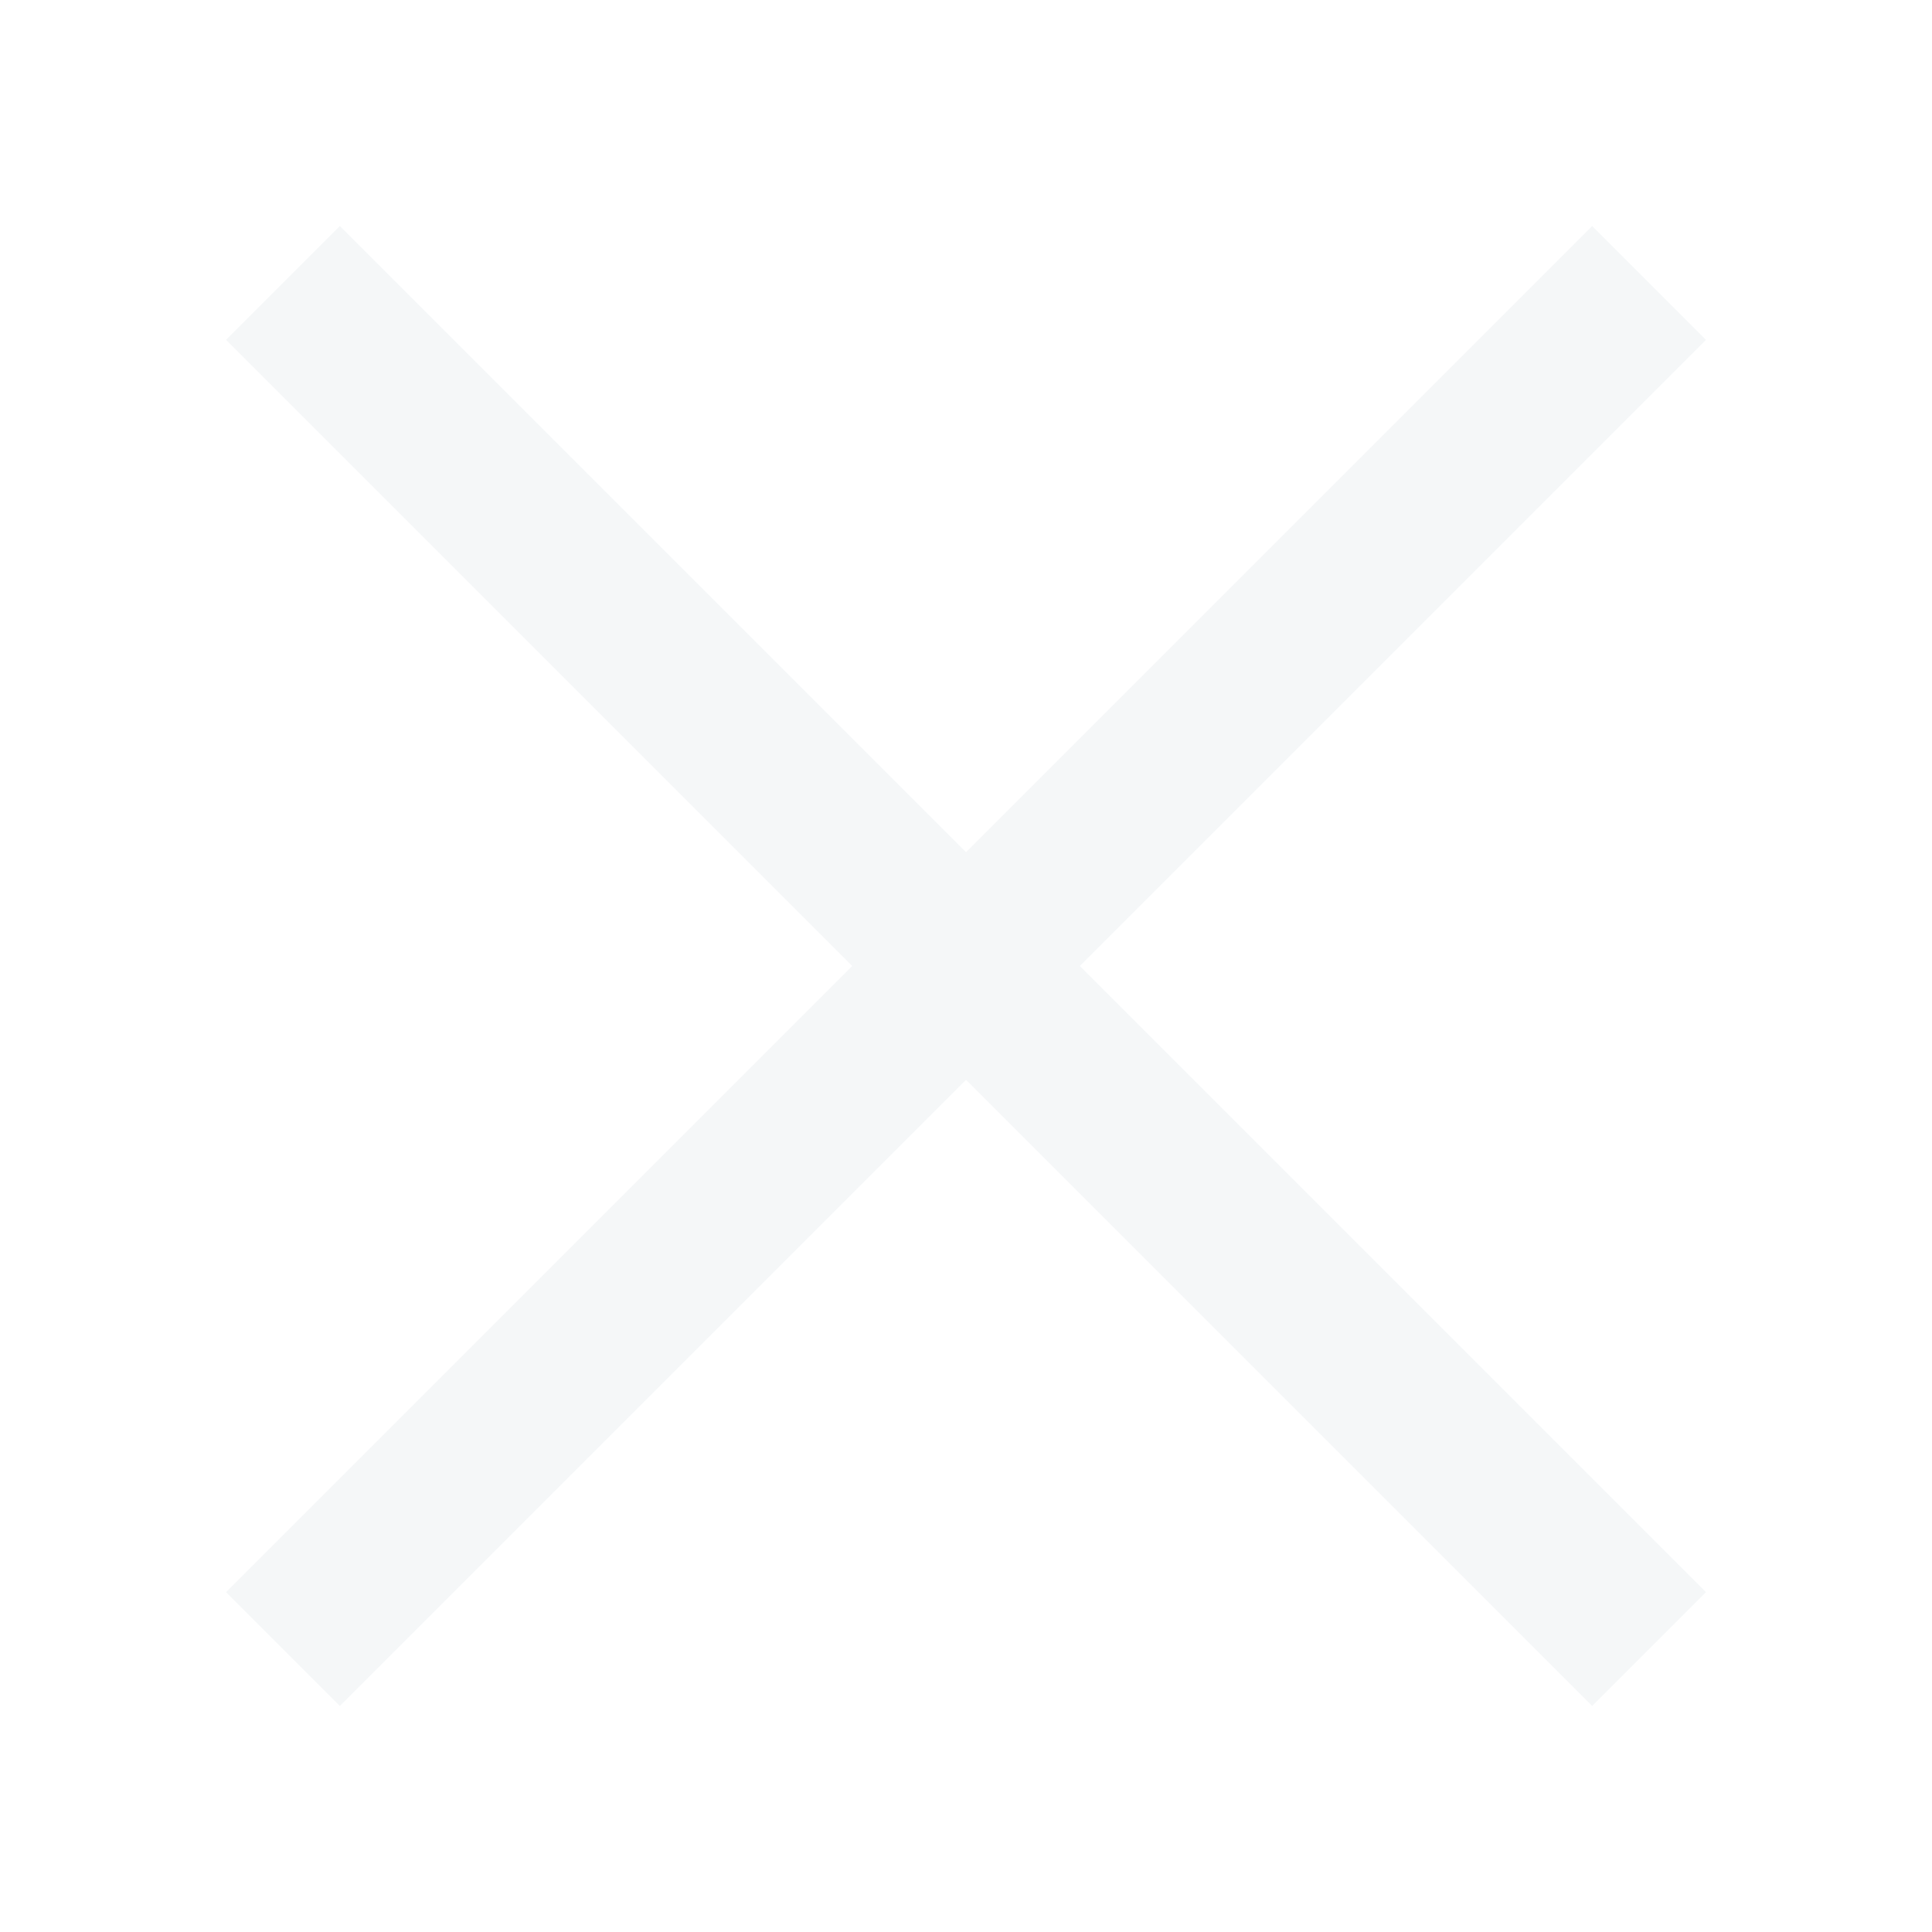
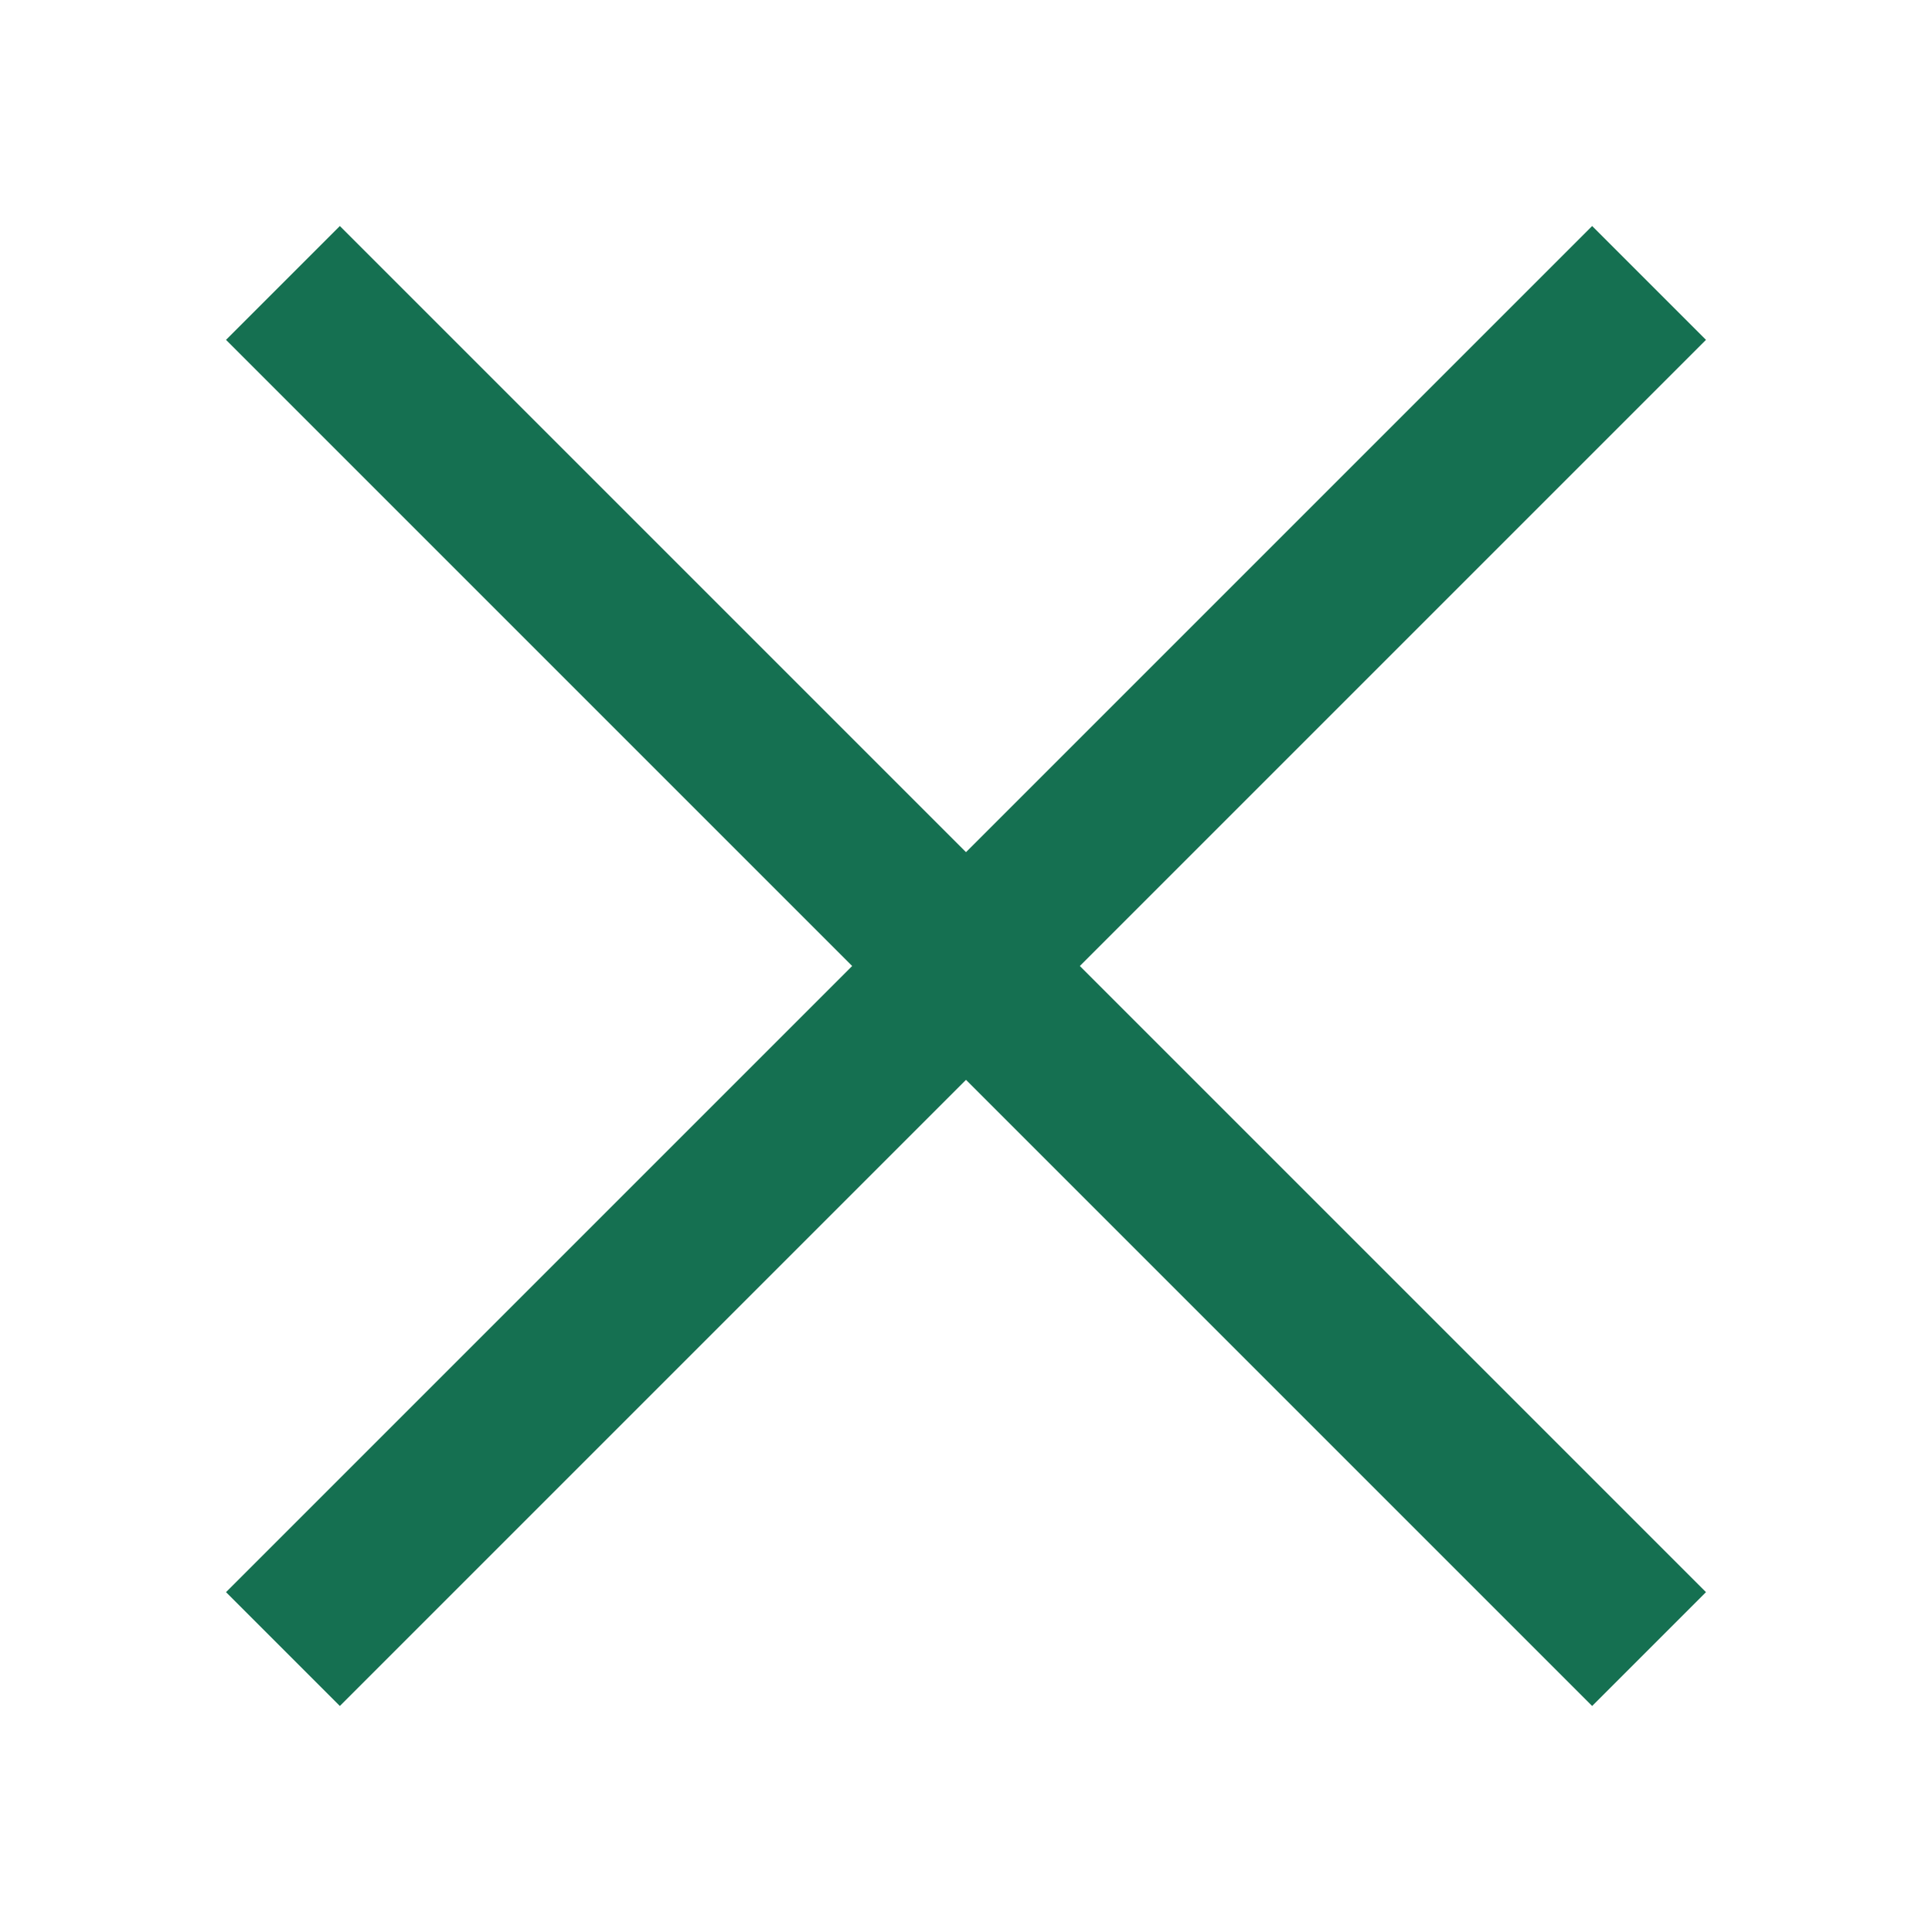
- <svg xmlns="http://www.w3.org/2000/svg" width="14px" height="14px" viewBox="0 0 24 24" version="1.1">
+ <svg xmlns="http://www.w3.org/2000/svg" width="18px" height="18px" viewBox="0 0 24 24" version="1.1">
  <g id="nav-icon-close" stroke="none" stroke-width="1" fill="none" fill-rule="evenodd">
-     <g id="Group" transform="translate(12, 12) rotate(-315) translate(-12, -12) " fill="#F5F7F8">
+     <g id="Group" transform="translate(12, 12) rotate(-315) translate(-12, -12) " fill="#157051">
      <rect id="path" x="0" y="11" width="24" height="2" />
      <rect id="path-copy" transform="translate(12, 12) rotate(-90) translate(-12, -12) " x="0" y="11" width="24" height="2" />
    </g>
  </g>
</svg>
